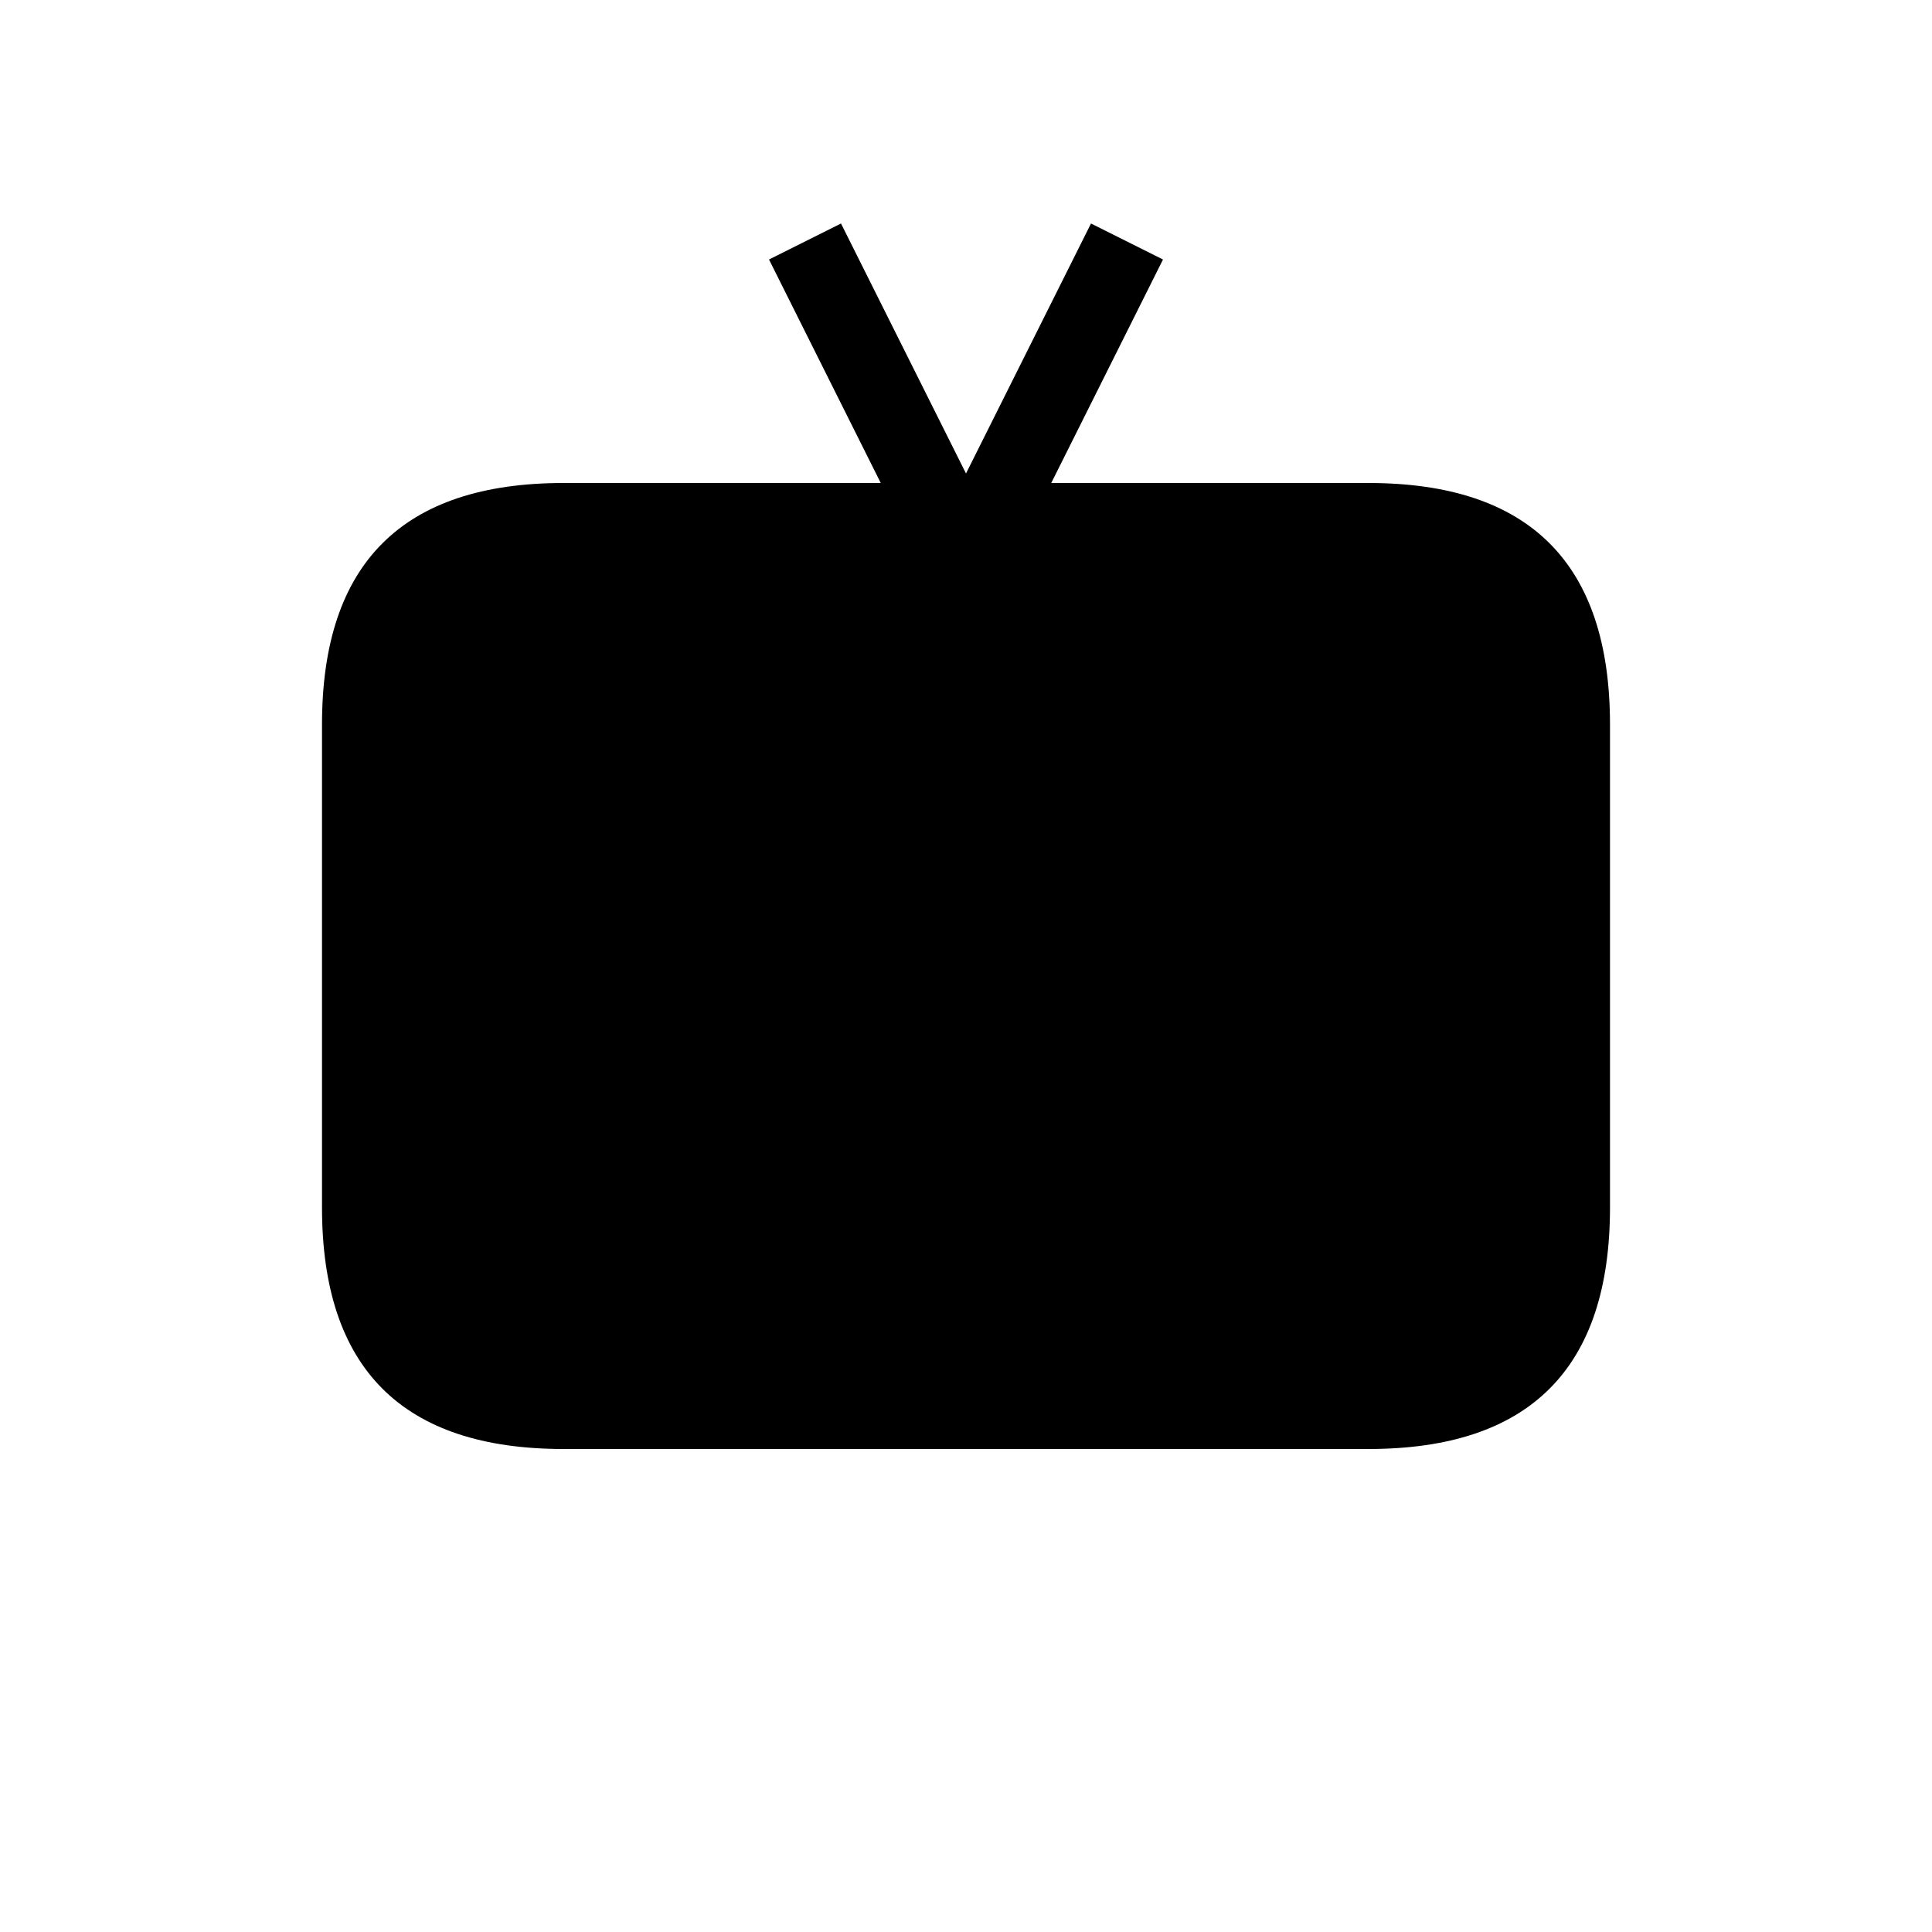
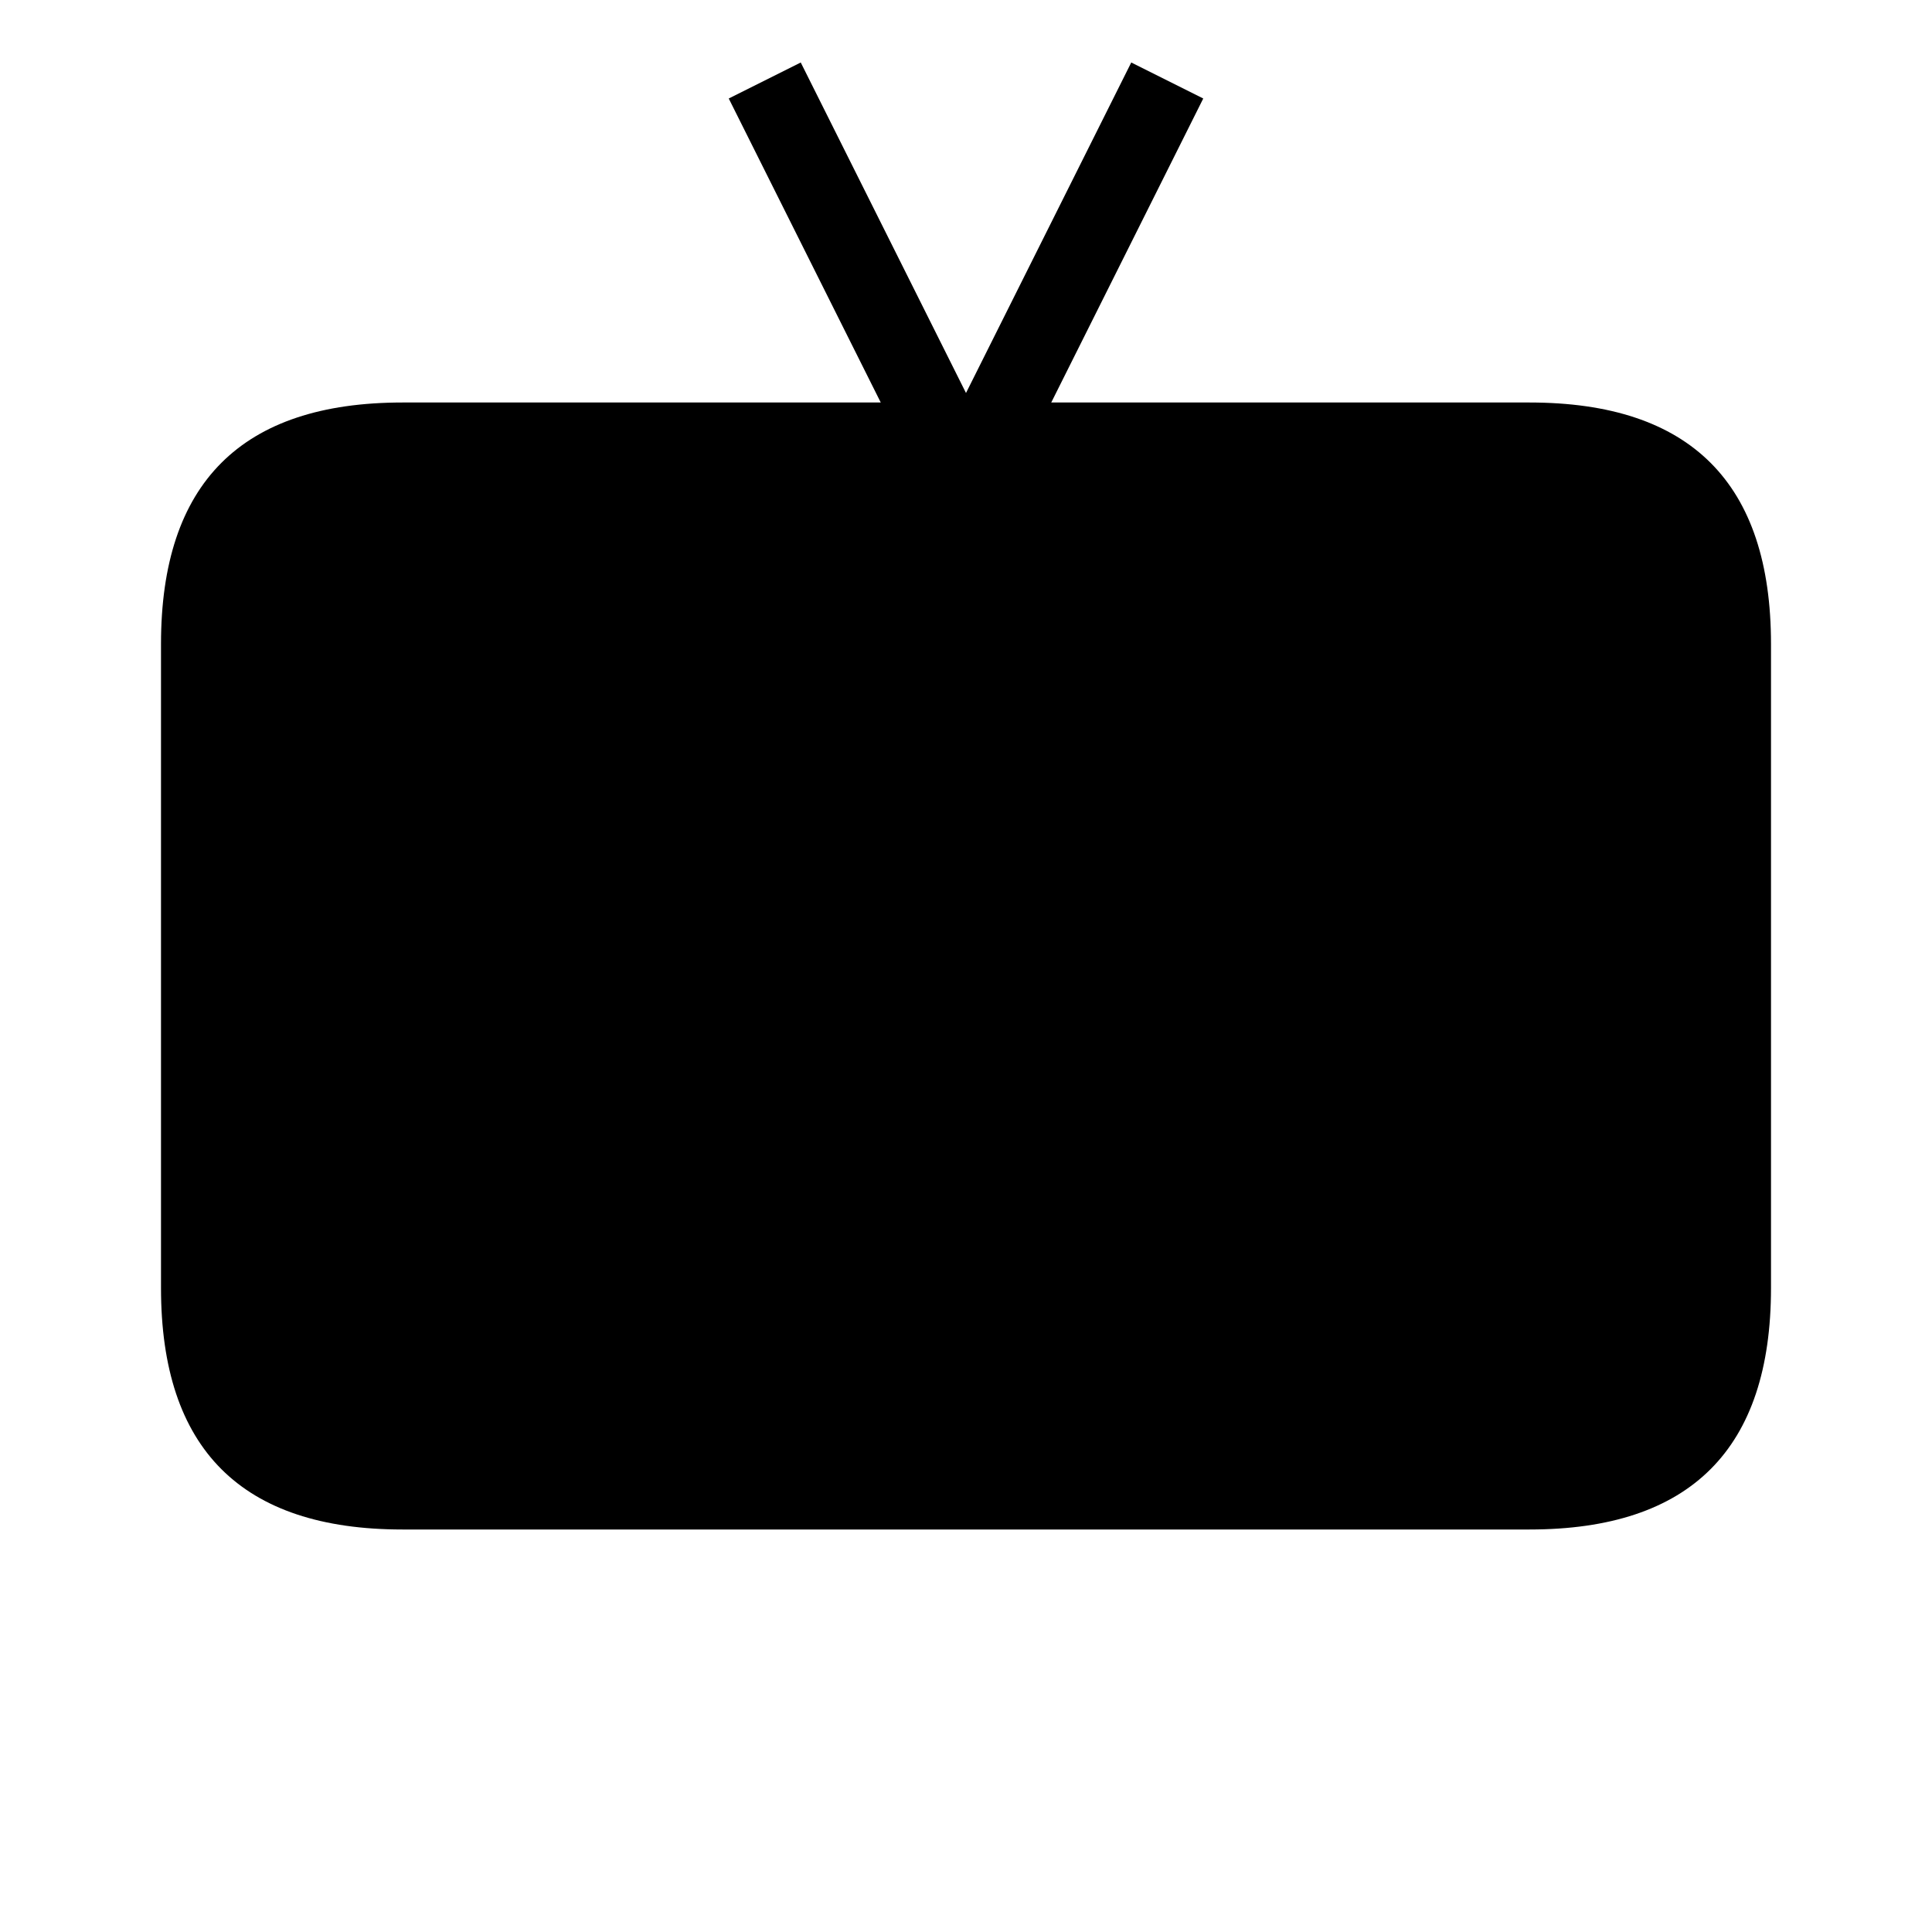
<svg xmlns="http://www.w3.org/2000/svg" id="Layer_1" version="1.1" viewBox="0 0 432 432">
  <defs>
    <style>
      .st0 {
        fill: none;
        stroke: #000;
        stroke-miterlimit: 10;
        stroke-width: 18px;
      }
    </style>
  </defs>
-   <polyline class="st0" points="180 54 216 126 252 54" />
-   <path d="M126,108c-36,0-54,18-54,54v108c0,36,18,54,54,54h180c36,0,54-18,54-54v-108c0-36-18-54-54-54H126Z" />
+   <polyline class="st0" points="171 18 216 108 261 18" />
+   <path d="M90,90c-36,0-54,18-54,54v144c0,36,18,54,54,54h252c36,0,54-18,54-54v-144c0-36-18-54-54-54H90Z" />
</svg>
